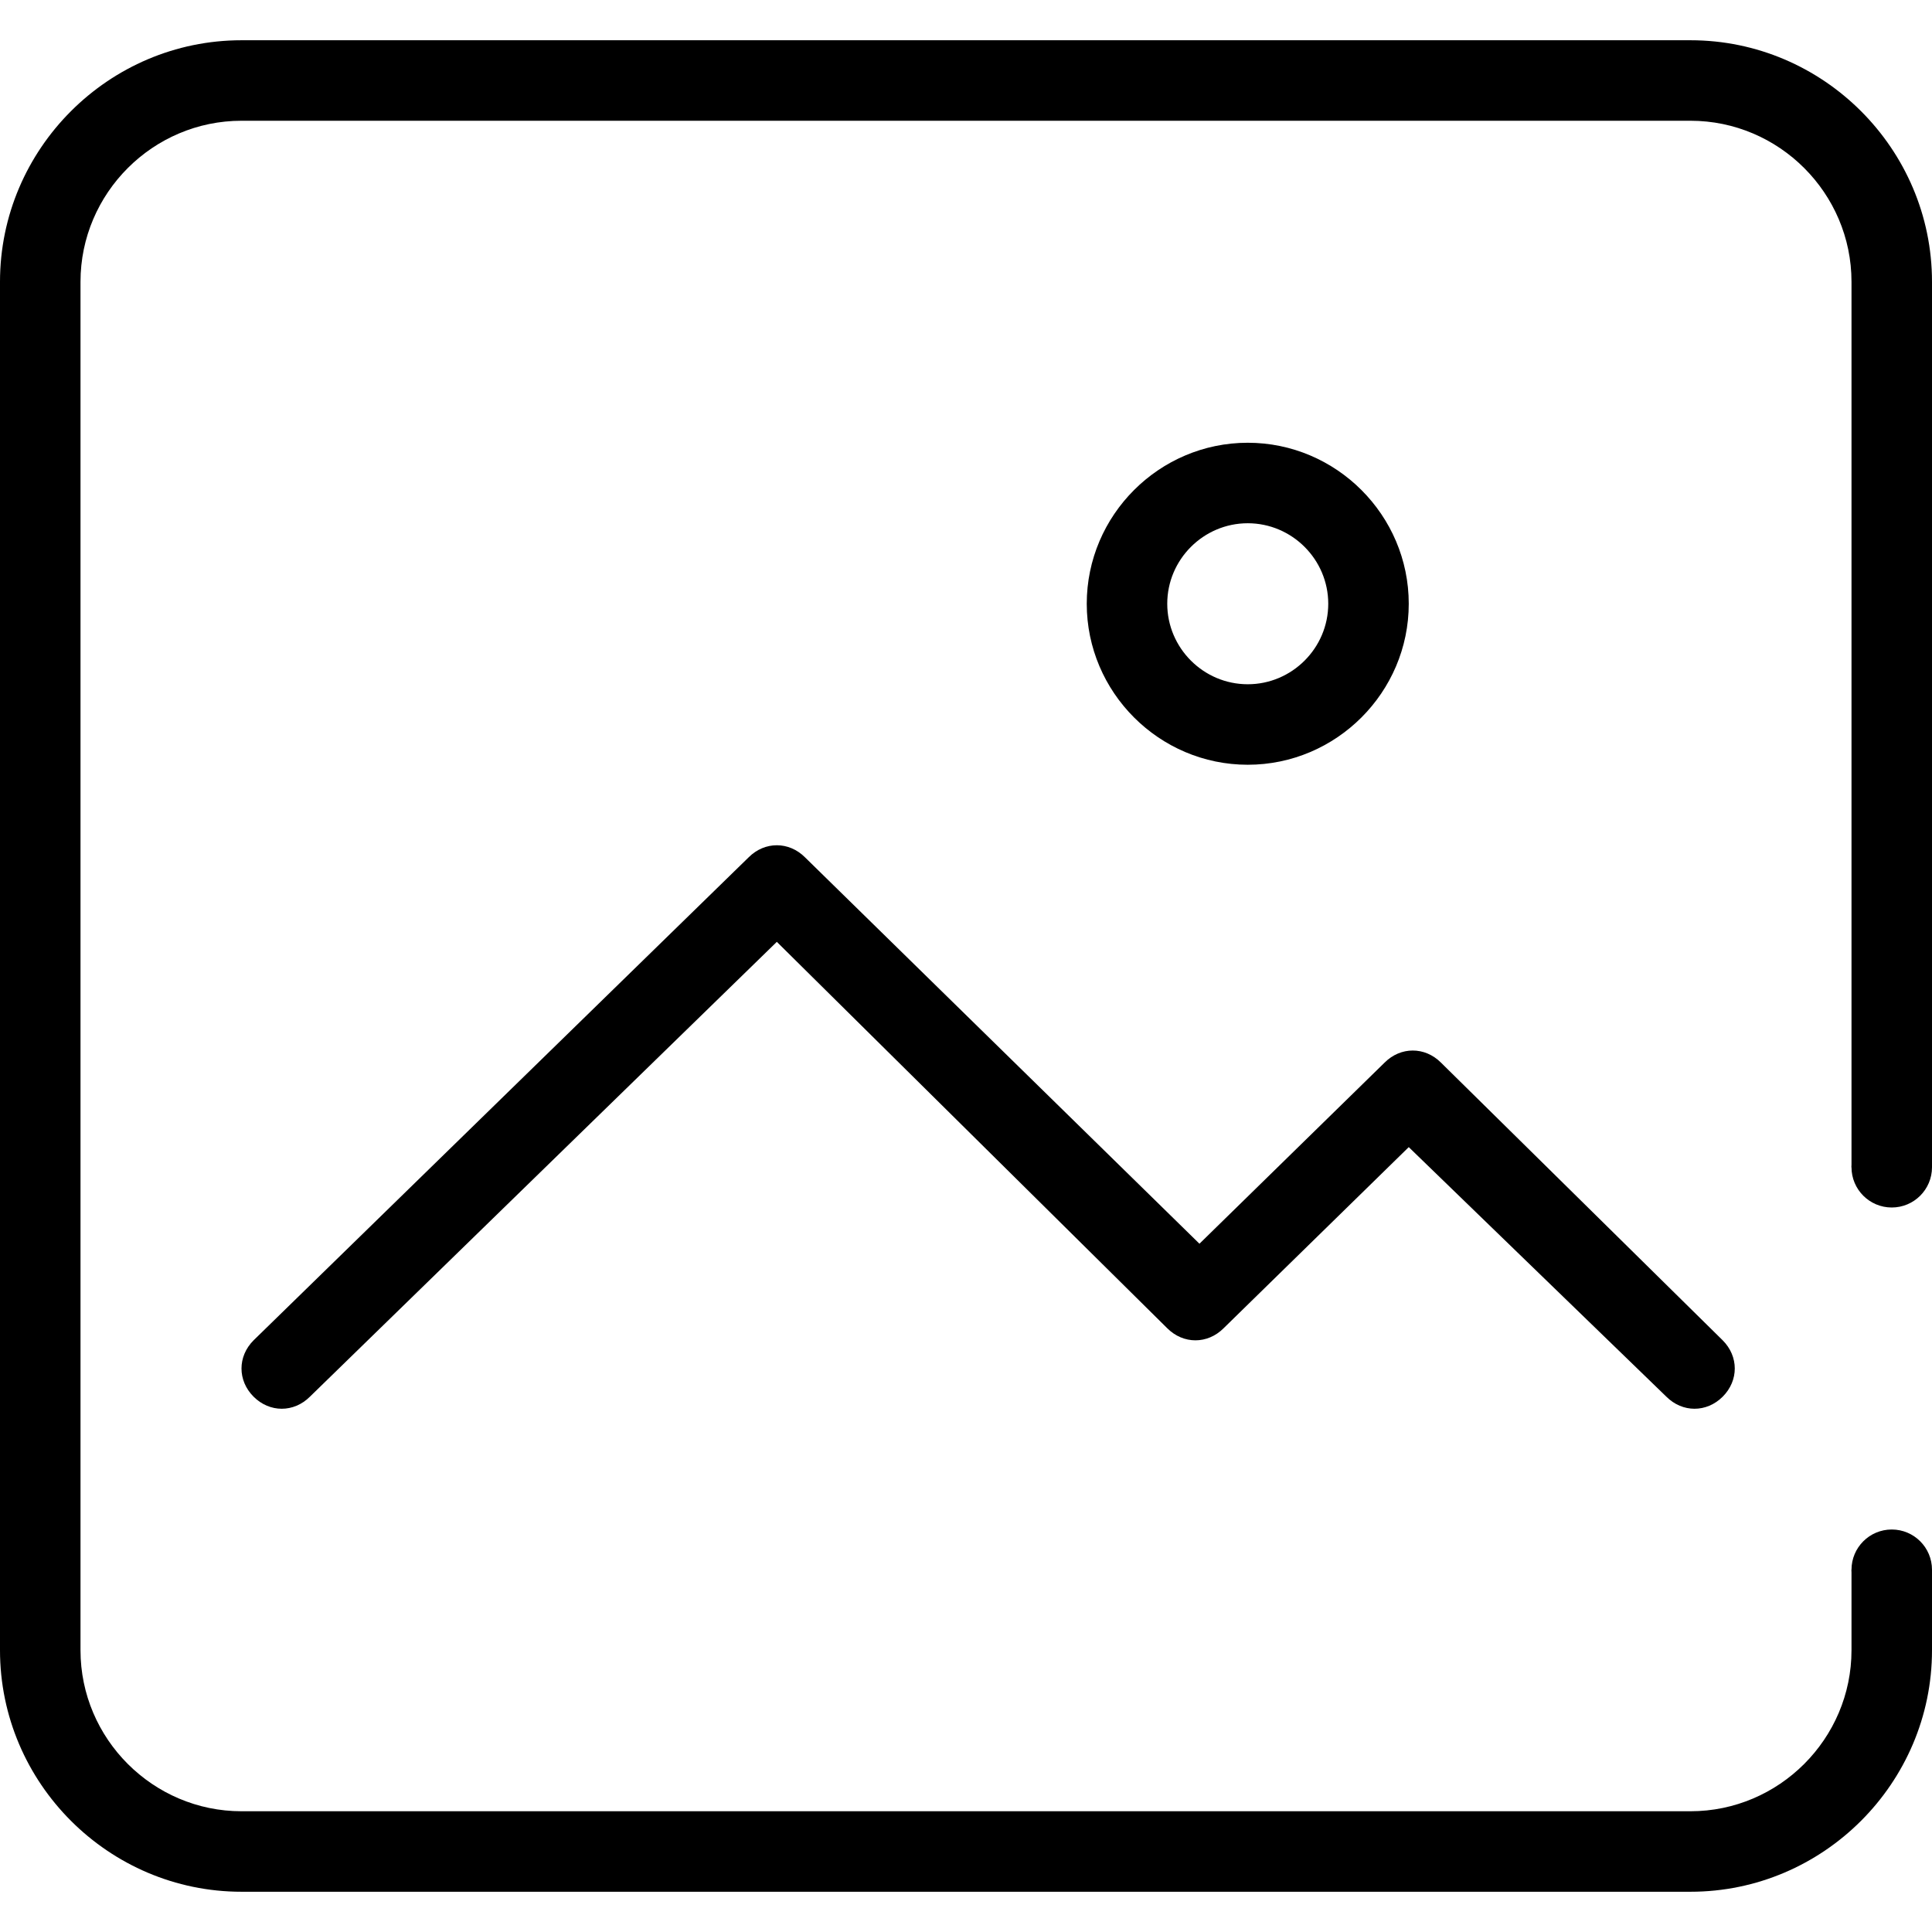
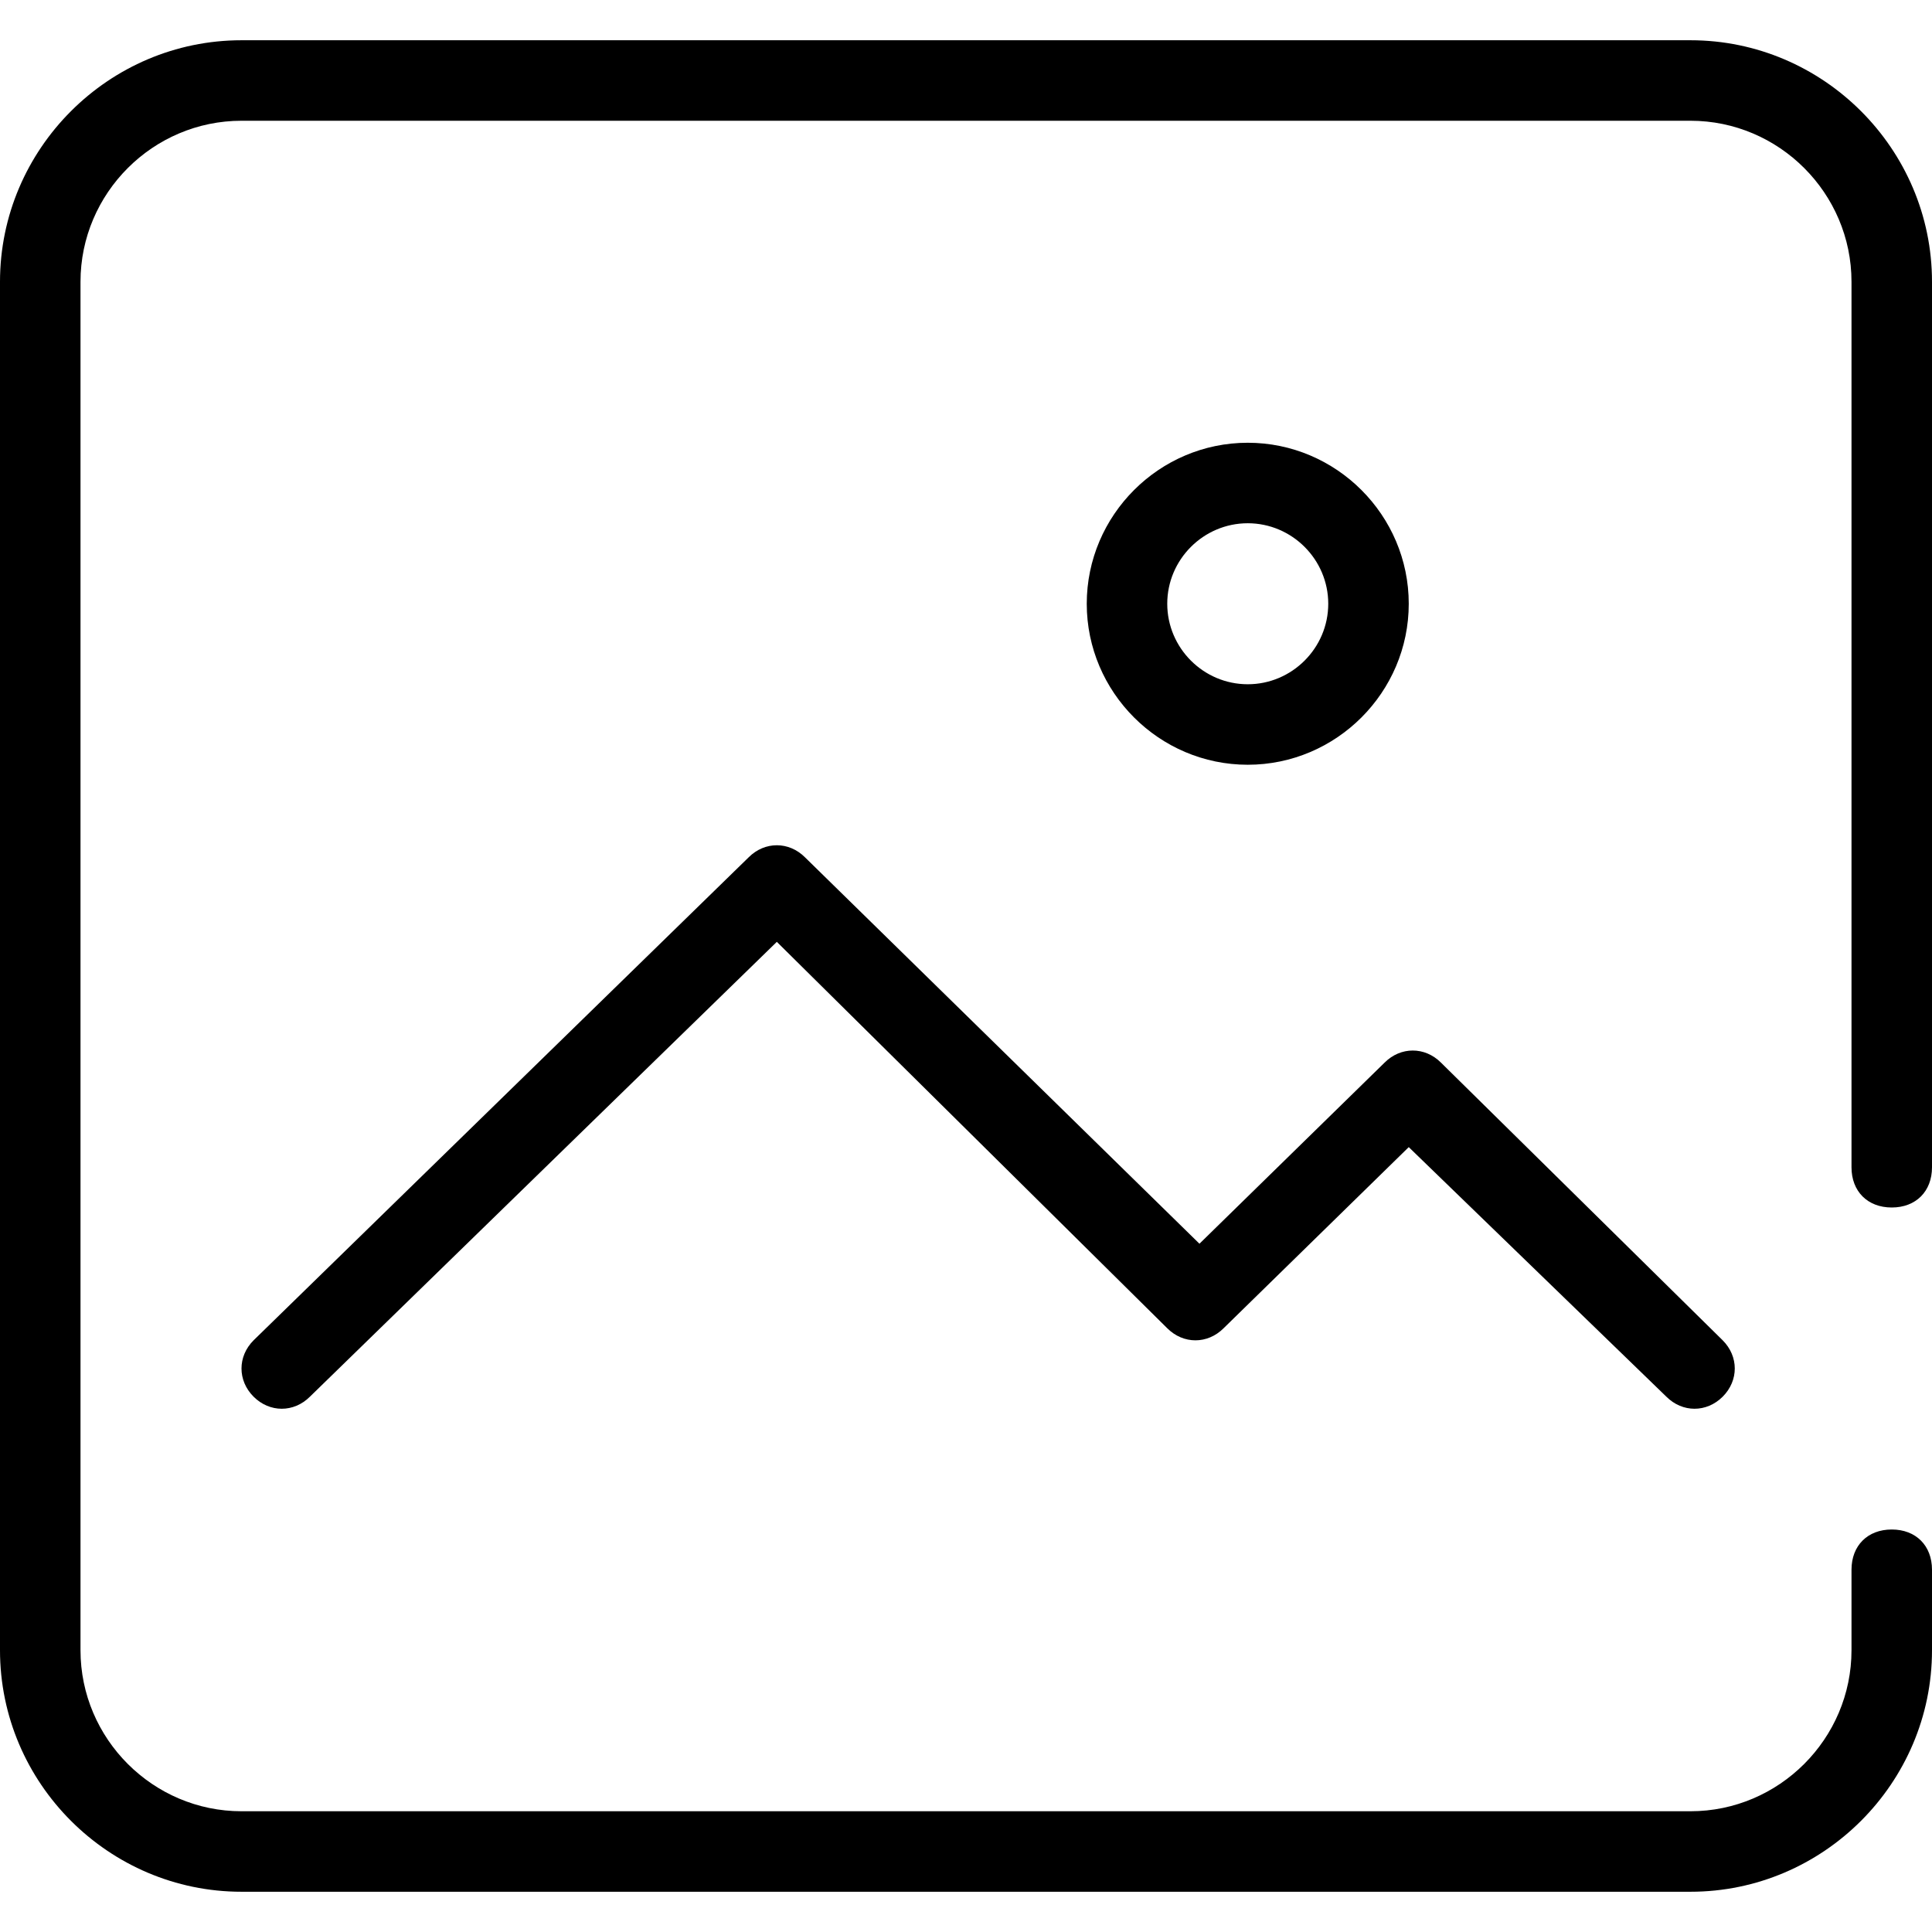
<svg xmlns="http://www.w3.org/2000/svg" viewBox="0 0 48 48">
  <g>
-     <path d="M48,29V7c0-3.3-2.7-6-6-6H6C2.7,1,0,3.7,0,7v34c0,3.3,2.7,6,6,6h36c3.3,0,6-2.7,6-6v-2h-2v2c0,2.2-1.8,4-4,4H6c-2.2,0-4-1.8-4-4V7c0-2.2,1.8-4,4-4h36c2.2,0,4,1.8,4,4v22H48z M48,29V7c0-3.3-2.7-6-6-6H6C2.7,1,0,3.7,0,7v34c0,3.3,2.7,6,6,6h36c3.3,0,6-2.7,6-6v-2h-2v2c0,2.2-1.8,4-4,4H6c-2.2,0-4-1.8-4-4V7c0-2.2,1.8-4,4-4h36c2.2,0,4,1.8,4,4v22H48z" />
-     <path d="M19.3,23.4L7.7,34.7c-0.4,0.4-1,0.4-1.4,0c-0.4-0.4-0.4-1,0-1.4l12.3-12c0.4-0.4,1-0.4,1.4,0l9.8,9.6l4.6-4.5c0.4-0.4,1-0.4,1.4,0l7,6.9c0.4,0.4,0.4,1,0,1.4c-0.4,0.4-1,0.4-1.4,0L35,28.5L30.4,33c-0.4,0.4-1,0.4-1.4,0L19.3,23.4z" />
-     <path d="M31,19c-2.2,0-4-1.8-4-4s1.8-4,4-4s4,1.8,4,4S33.2,19,31,19z M31,17c1.1,0,2-0.9,2-2s-0.9-2-2-2c-1.1,0-2,0.9-2,2S29.9,17,31,17z" />
-     <circle cx="47" cy="39" r="1" />
-     <circle cx="47" cy="29" r="1" />
+     <path d="M46,29V7c0-2.2-1.8-4-4-4H6C3.8,3,2,4.8,2,7v34c0,2.2,1.8,4,4,4h36c2.2,0,4-1.8,4-4v-2c0-0.6,0.4-1,1-1s1,0.4,1,1v2c0,3.3-2.7,6-6,6H6c-3.3,0-6-2.7-6-6V7c0-3.3,2.7-6,6-6h36c3.3,0,6,2.7,6,6v22c0,0.6-0.4,1-1,1S46,29.6,46,29z M19.3,23.4L7.7,34.7c-0.4,0.4-1,0.4-1.4,0c-0.4-0.4-0.4-1,0-1.4l12.3-12c0.4-0.4,1-0.4,1.4,0l9.8,9.6l4.6-4.5c0.4-0.4,1-0.4,1.4,0l7,6.9c0.4,0.4,0.4,1,0,1.4c-0.4,0.4-1,0.4-1.4,0L35,28.5L30.4,33c-0.4,0.4-1,0.4-1.4,0L19.3,23.4z M31,19c-2.2,0-4-1.8-4-4s1.8-4,4-4s4,1.8,4,4S33.2,19,31,19z M31,17c1.1,0,2-0.9,2-2s-0.9-2-2-2c-1.1,0-2,0.9-2,2S29.9,17,31,17z" />
  </g>
</svg>
